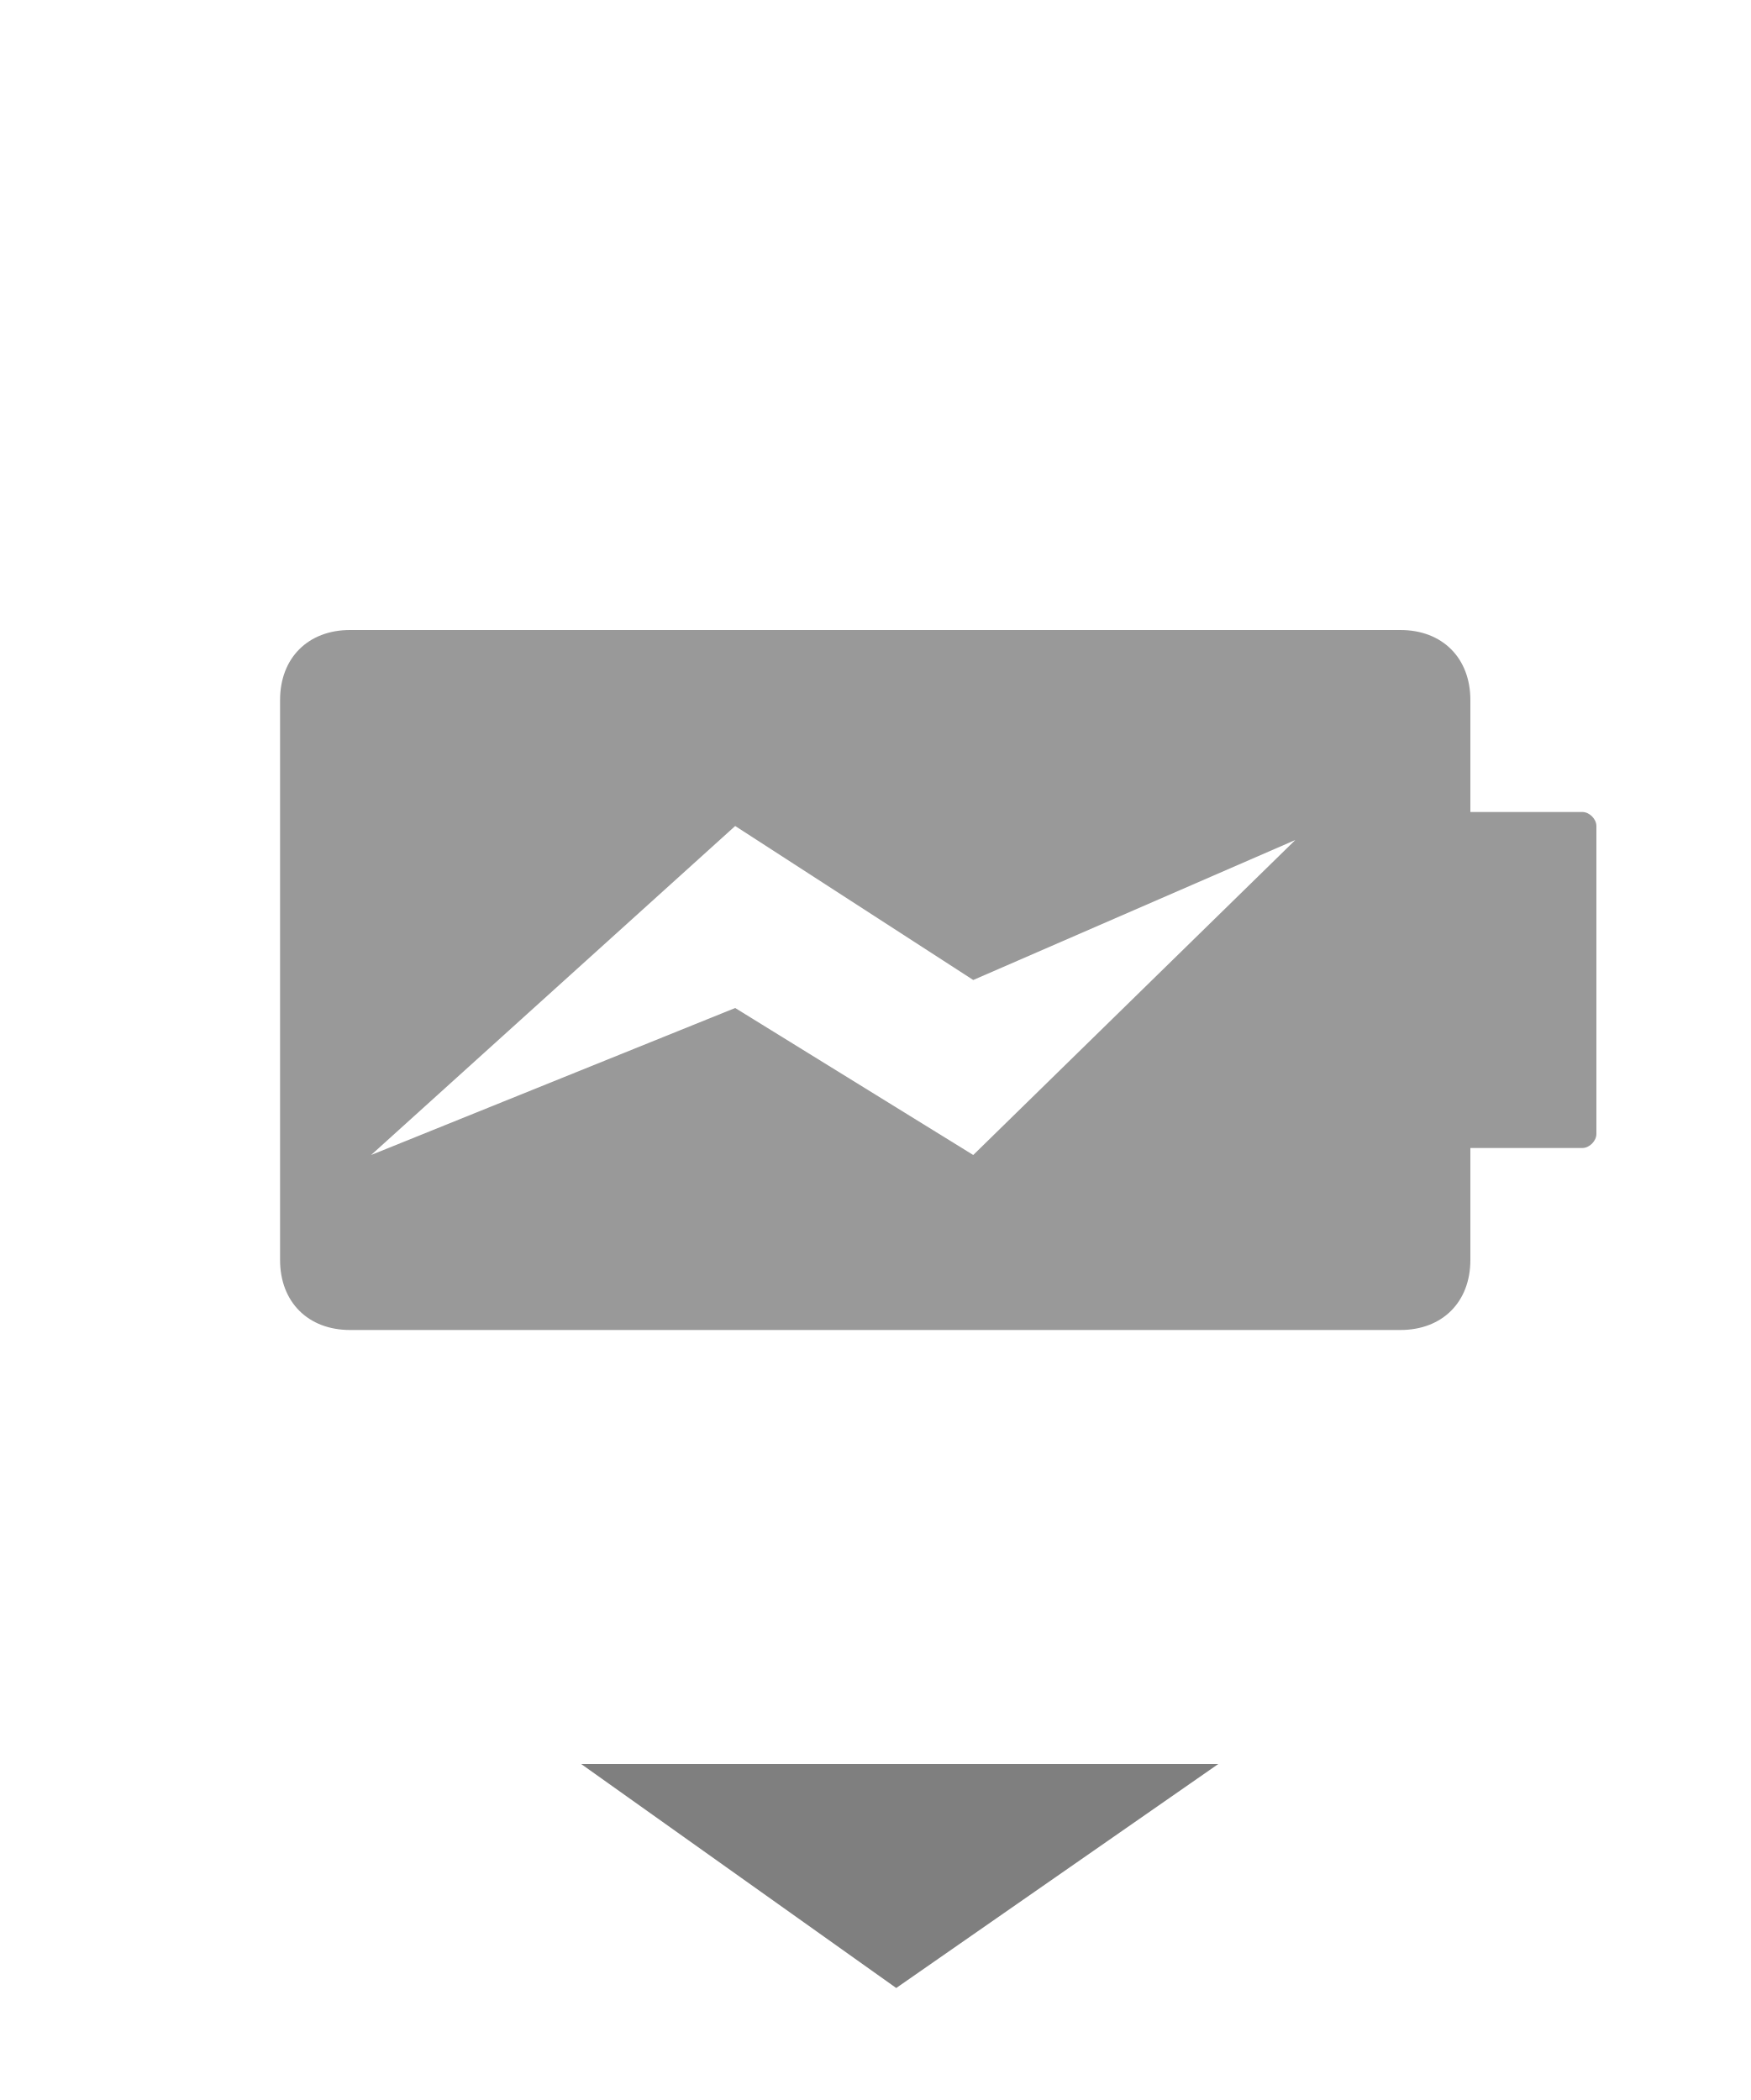
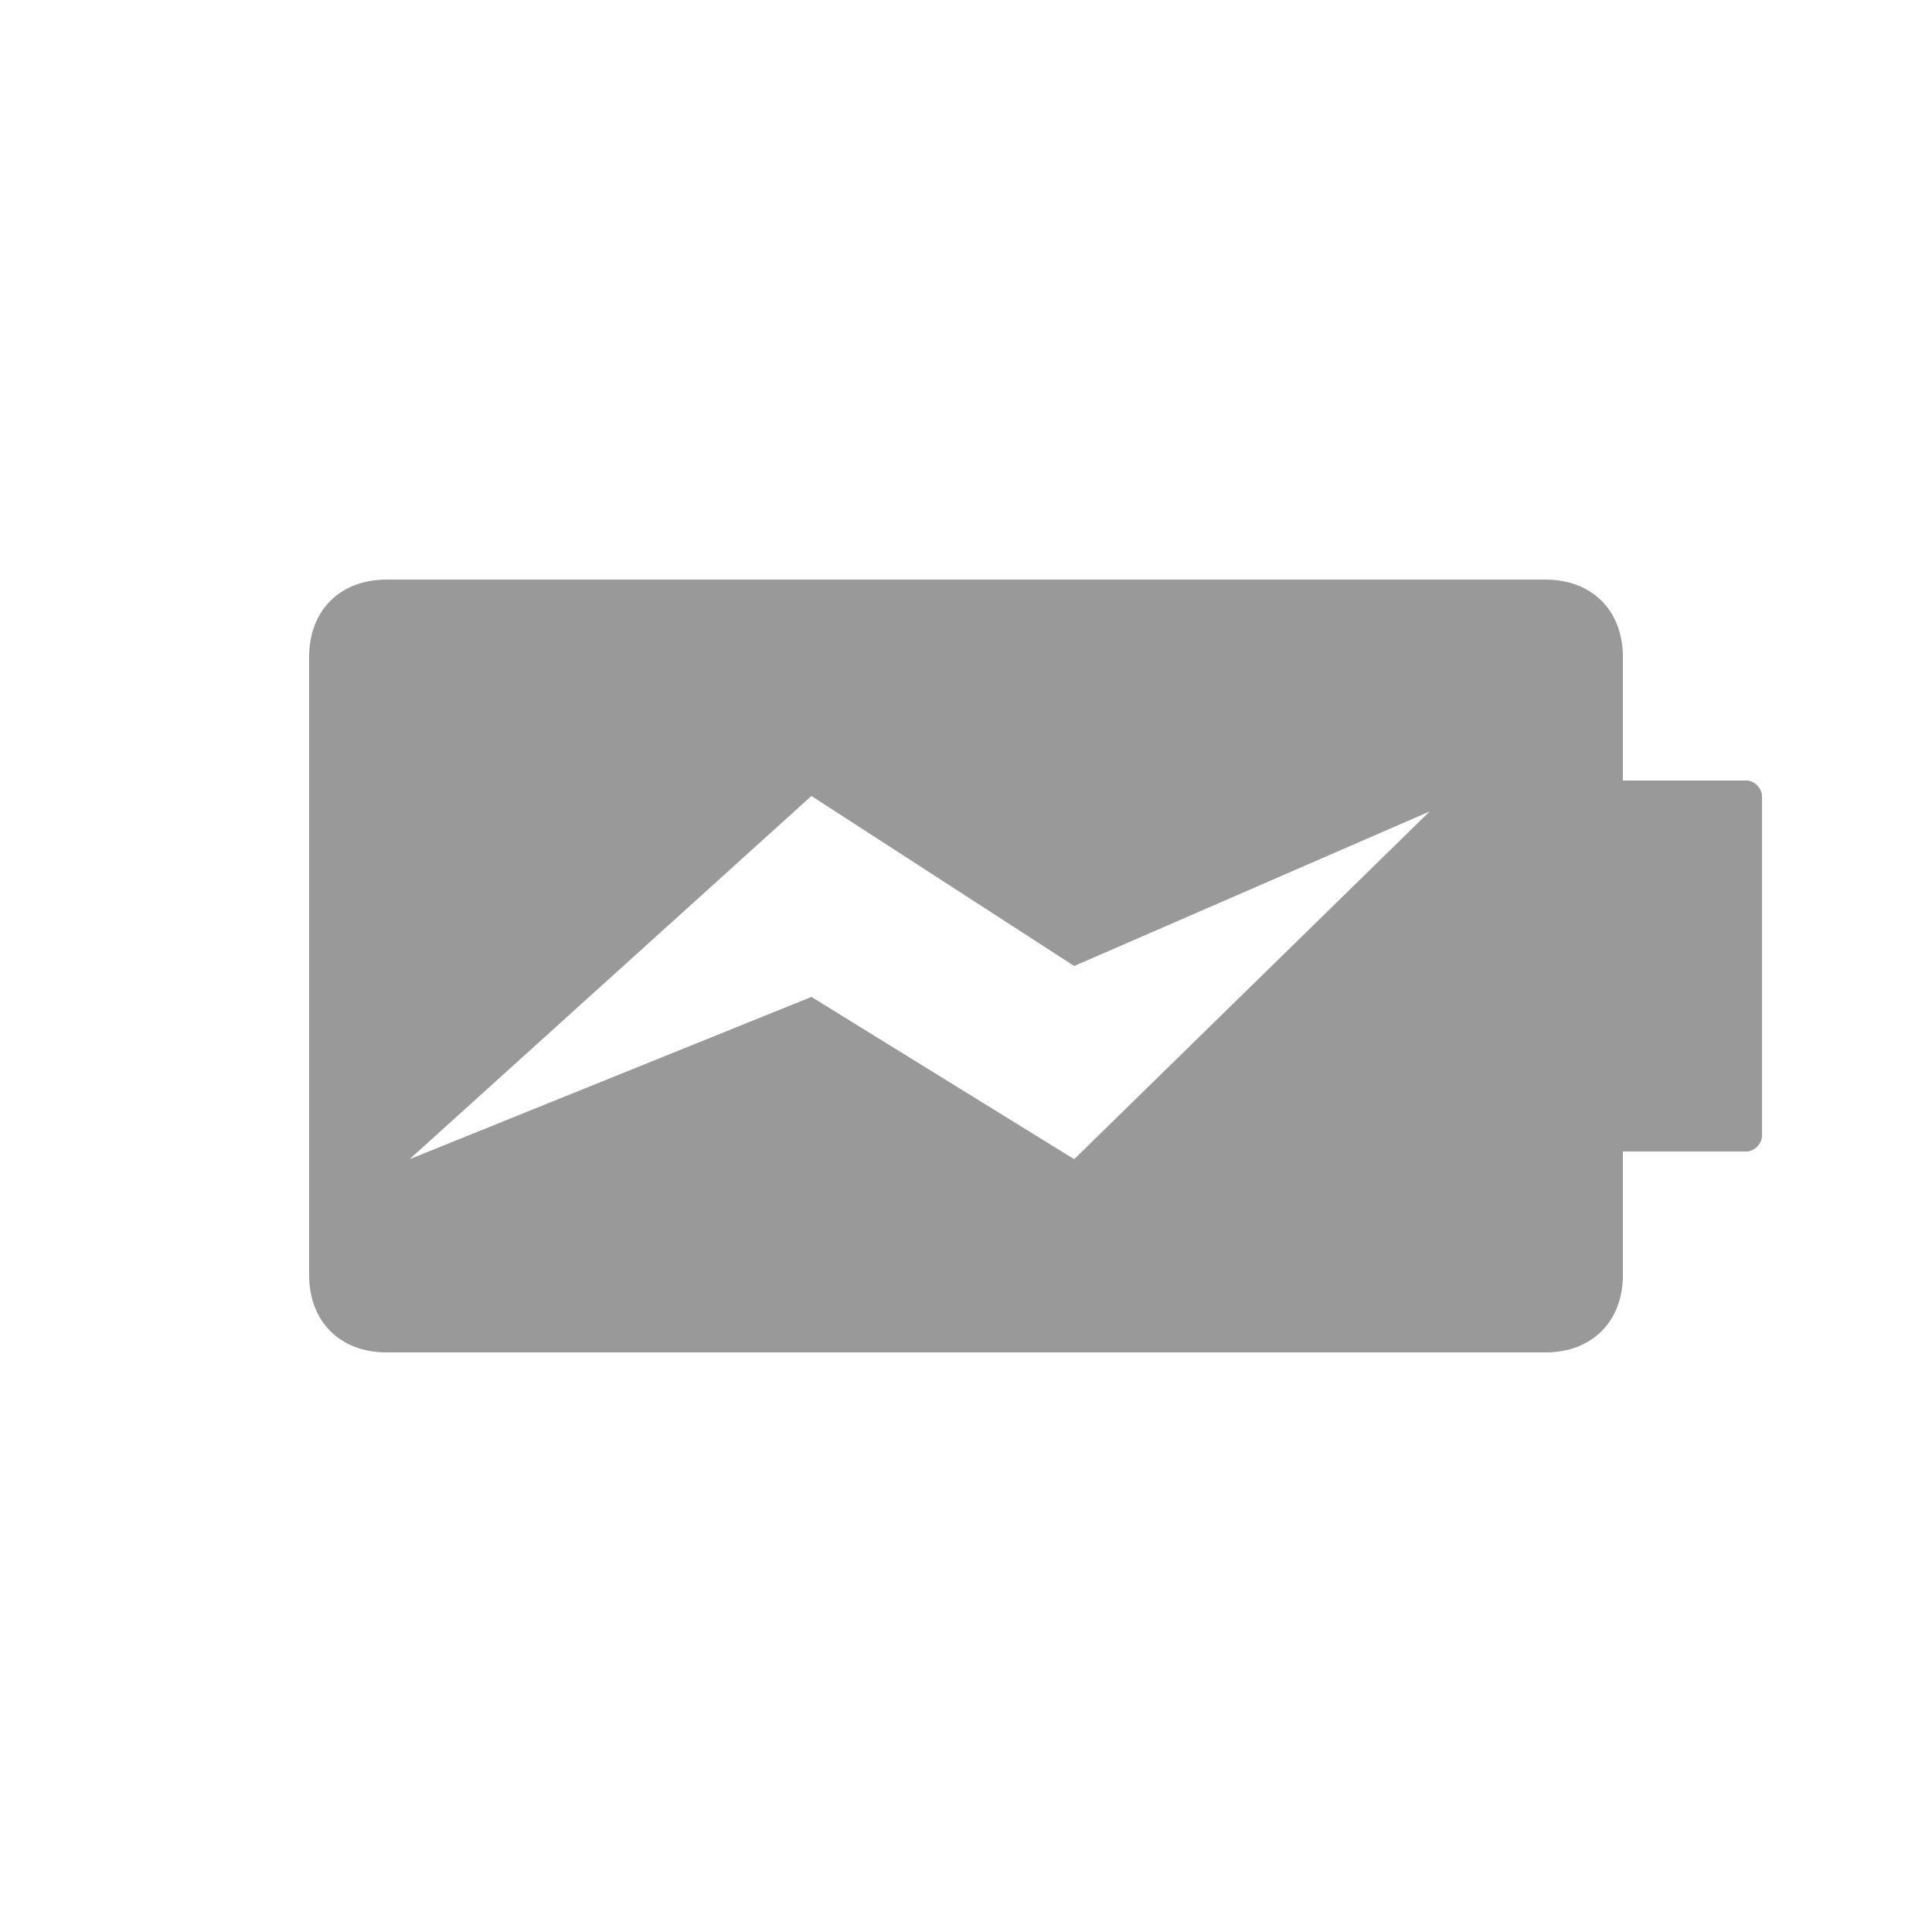
- <svg xmlns="http://www.w3.org/2000/svg" version="1.1" id="Layer_1" x="0px" y="0px" viewBox="0 -3 25 30" style="enable-background:new 0 -3 25 30;" xml:space="preserve">
+ <svg xmlns="http://www.w3.org/2000/svg" version="1.1" id="Layer_1" x="0px" y="0px" viewBox="0 -0.5 25 25" style="enable-background:new 0 -0.5 25 25;" xml:space="preserve">
  <style type="text/css">
- 	.st0{fill:#7F7F7F;}
- 	.st1{fill:#999999;}
+ 	.st0{fill:#999999;}
</style>
-   <polygon class="st0" points="17.4,22.2 12.8,25.4 8.3,22.2 " />
-   <path class="st1" d="M22.6,13.4h-2c-0.1,0-0.2-0.1-0.2-0.2V8.8c0-0.1,0.1-0.2,0.2-0.2h2c0.1,0,0.2,0.1,0.2,0.2v4.4  C22.8,13.3,22.7,13.4,22.6,13.4z" />
+   <path class="st0" d="M22.6,14.4h-2c-0.1,0-0.2-0.1-0.2-0.2V9.8c0-0.1,0.1-0.2,0.2-0.2h2c0.1,0,0.2,0.1,0.2,0.2v4.4  C22.8,14.3,22.7,14.4,22.6,14.4z" />
  <g>
-     <path class="st1" d="M21,7c0-0.6-0.4-1-1-1H5C4.4,6,4,6.4,4,7v8c0,0.6,0.4,1,1,1h15c0.6,0,1-0.4,1-1V7z M13.9,13.5l-3.4-2.1   l-5.2,2.1l5.2-4.7l3.4,2.2l4.6-2L13.9,13.5z" />
+     <path class="st0" d="M21,8c0-0.6-0.4-1-1-1H5C4.4,7,4,7.4,4,8v8c0,0.6,0.4,1,1,1h15c0.6,0,1-0.4,1-1V8z M13.9,14.5l-3.4-2.1   l-5.2,2.1l5.2-4.7l3.4,2.2l4.6-2L13.9,14.5z" />
  </g>
</svg>
